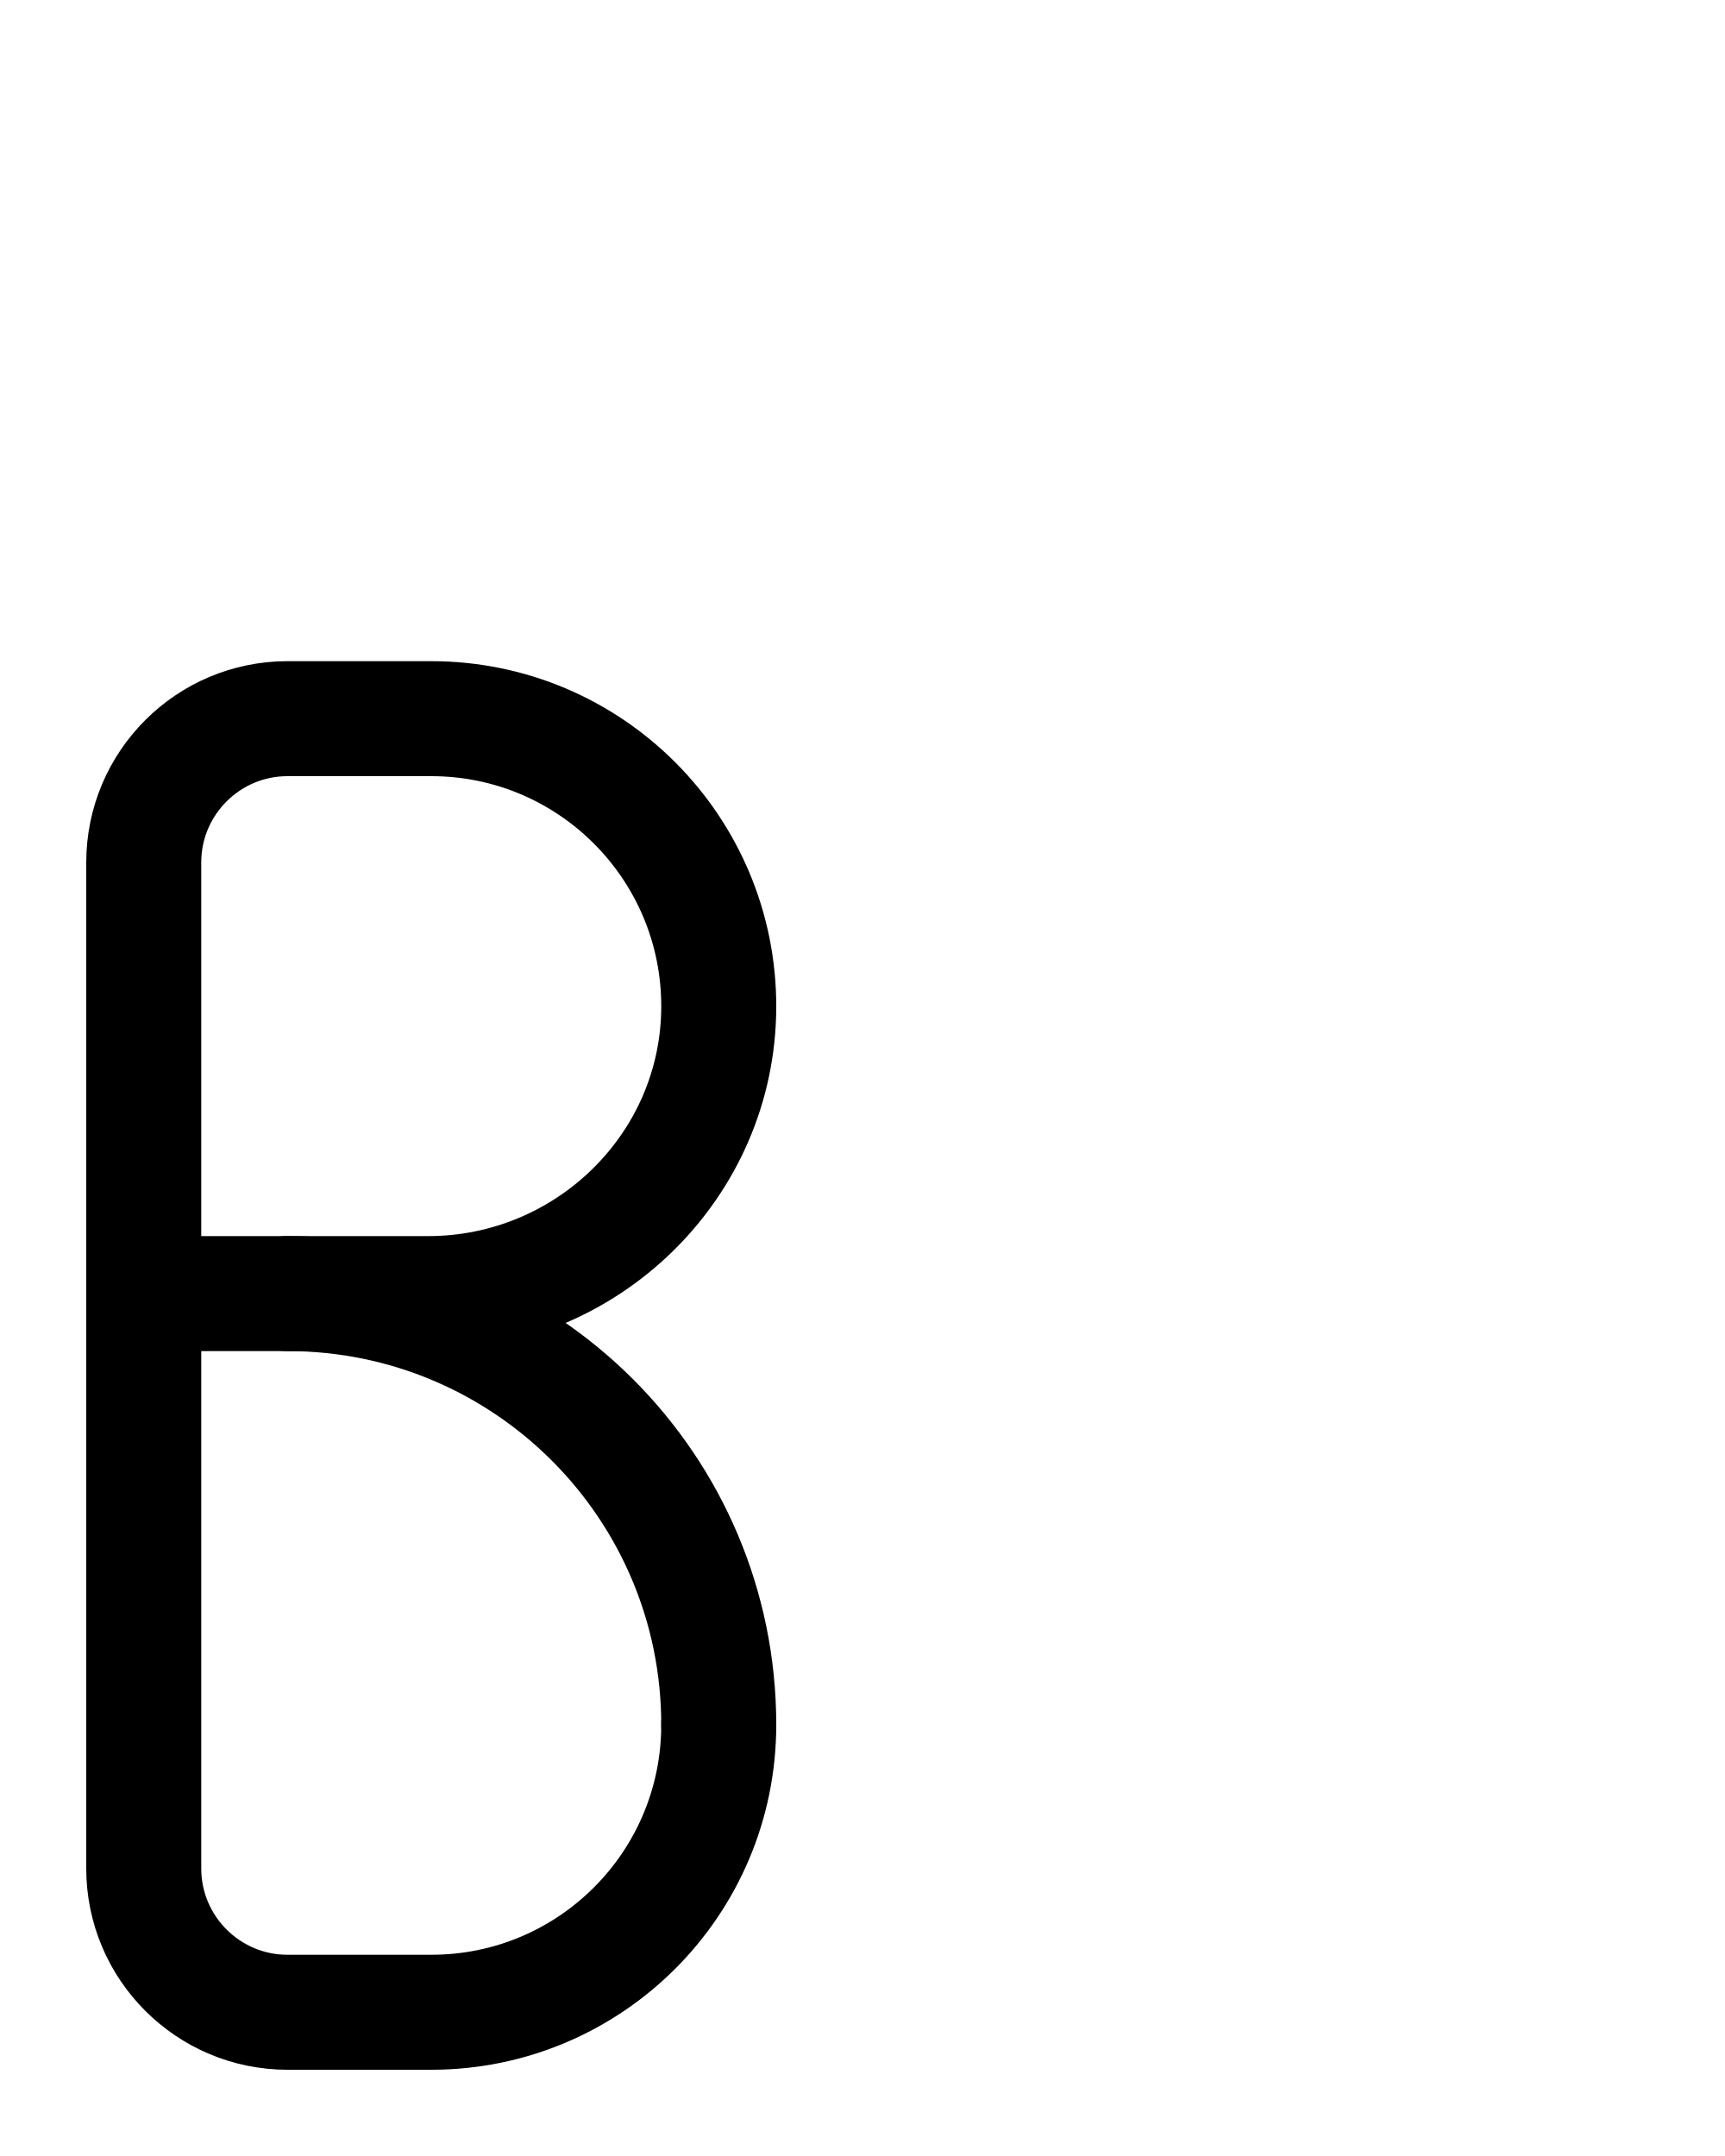
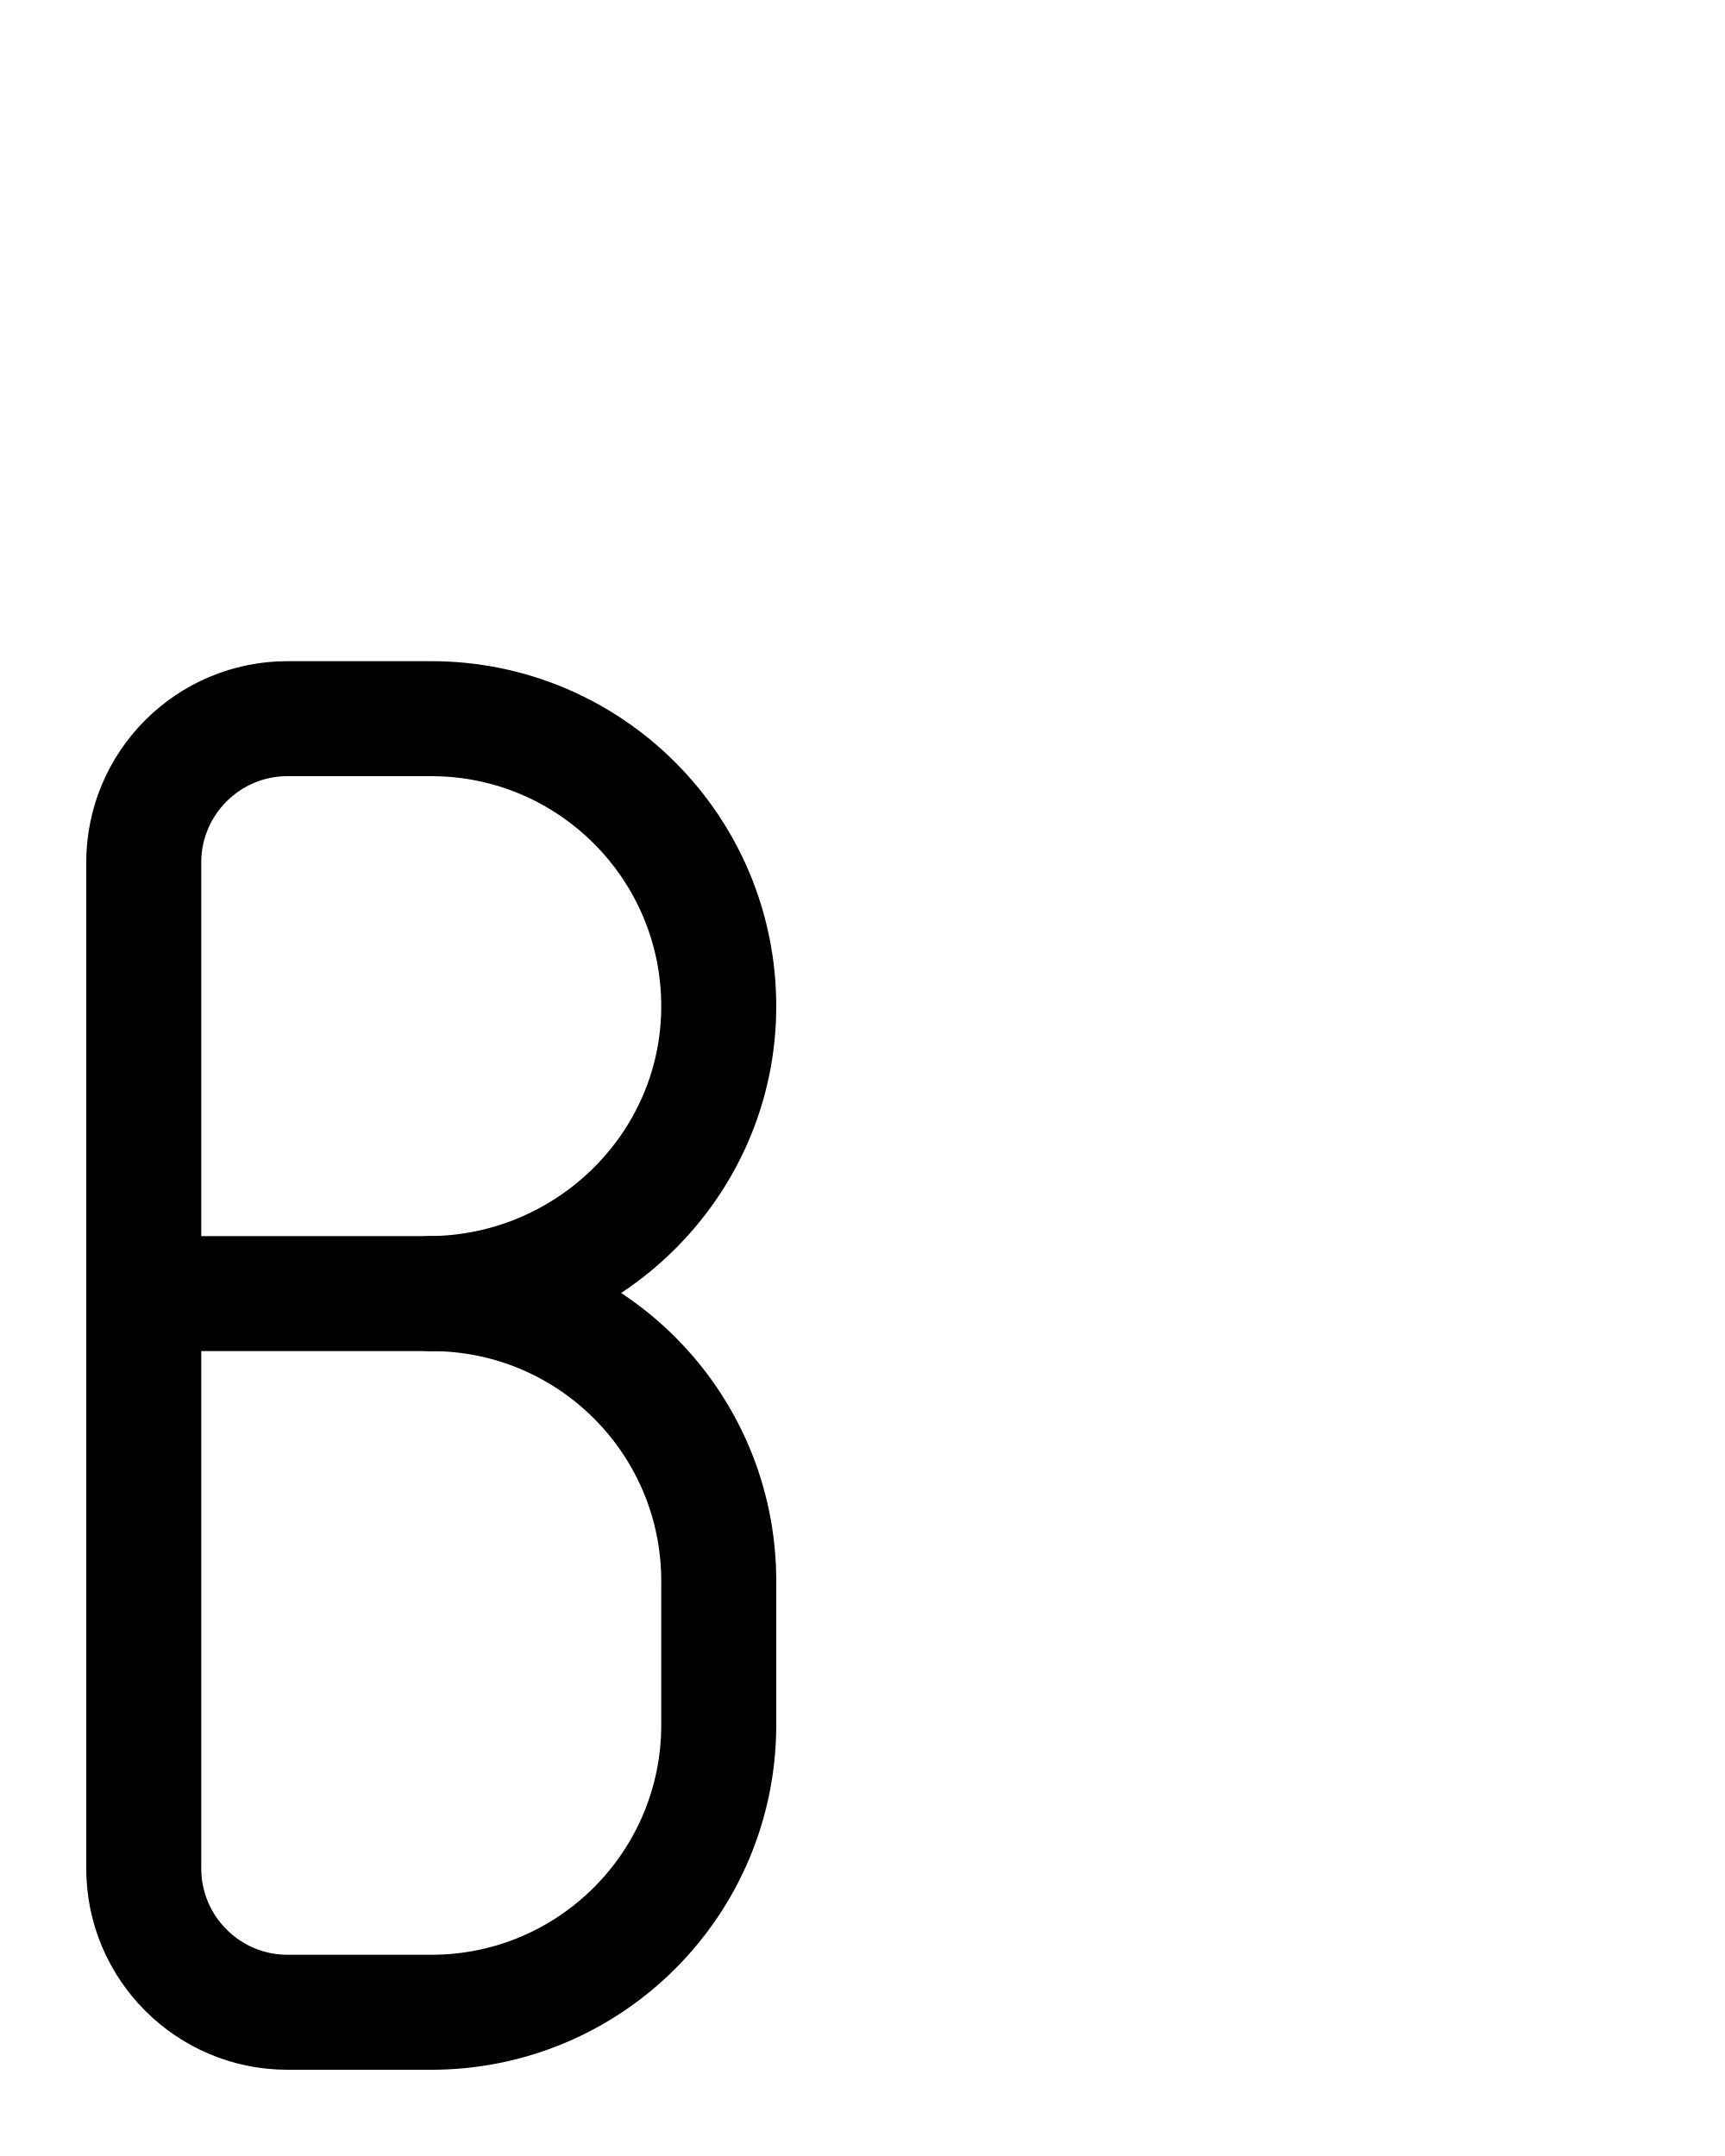
<svg xmlns="http://www.w3.org/2000/svg" version="1.1" id="图层_1" x="0px" y="0px" viewBox="0 0 720 900" style="enable-background:new 0 0 720 900;" xml:space="preserve">
  <style type="text/css">
	.st0{fill:none;stroke:#000000;stroke-width:48;stroke-linecap:round;stroke-linejoin:round;stroke-miterlimit:10;}
</style>
  <path class="st0" d="M180,300c66.4,0,120.2,54,120,120.4C299.8,486.7,245,540,178.7,540H60V360c0-33.1,26.9-60,60-60H180z" />
-   <path class="st0" d="M300,720c0,66.3-53.7,120-120,120h-60c-33.1,0-60-26.9-60-60V540" />
-   <path class="st0" d="M120,540c99.4,0,180,80.6,180,180" />
+   <path class="st0" d="M180,540c66.3,0,120,53.7,120,120v60c0,66.3-53.7,120-120,120h-60c-33.1,0-60-26.9-60-60V540" />
+   <path class="st0" d="M300,720" />
</svg>
